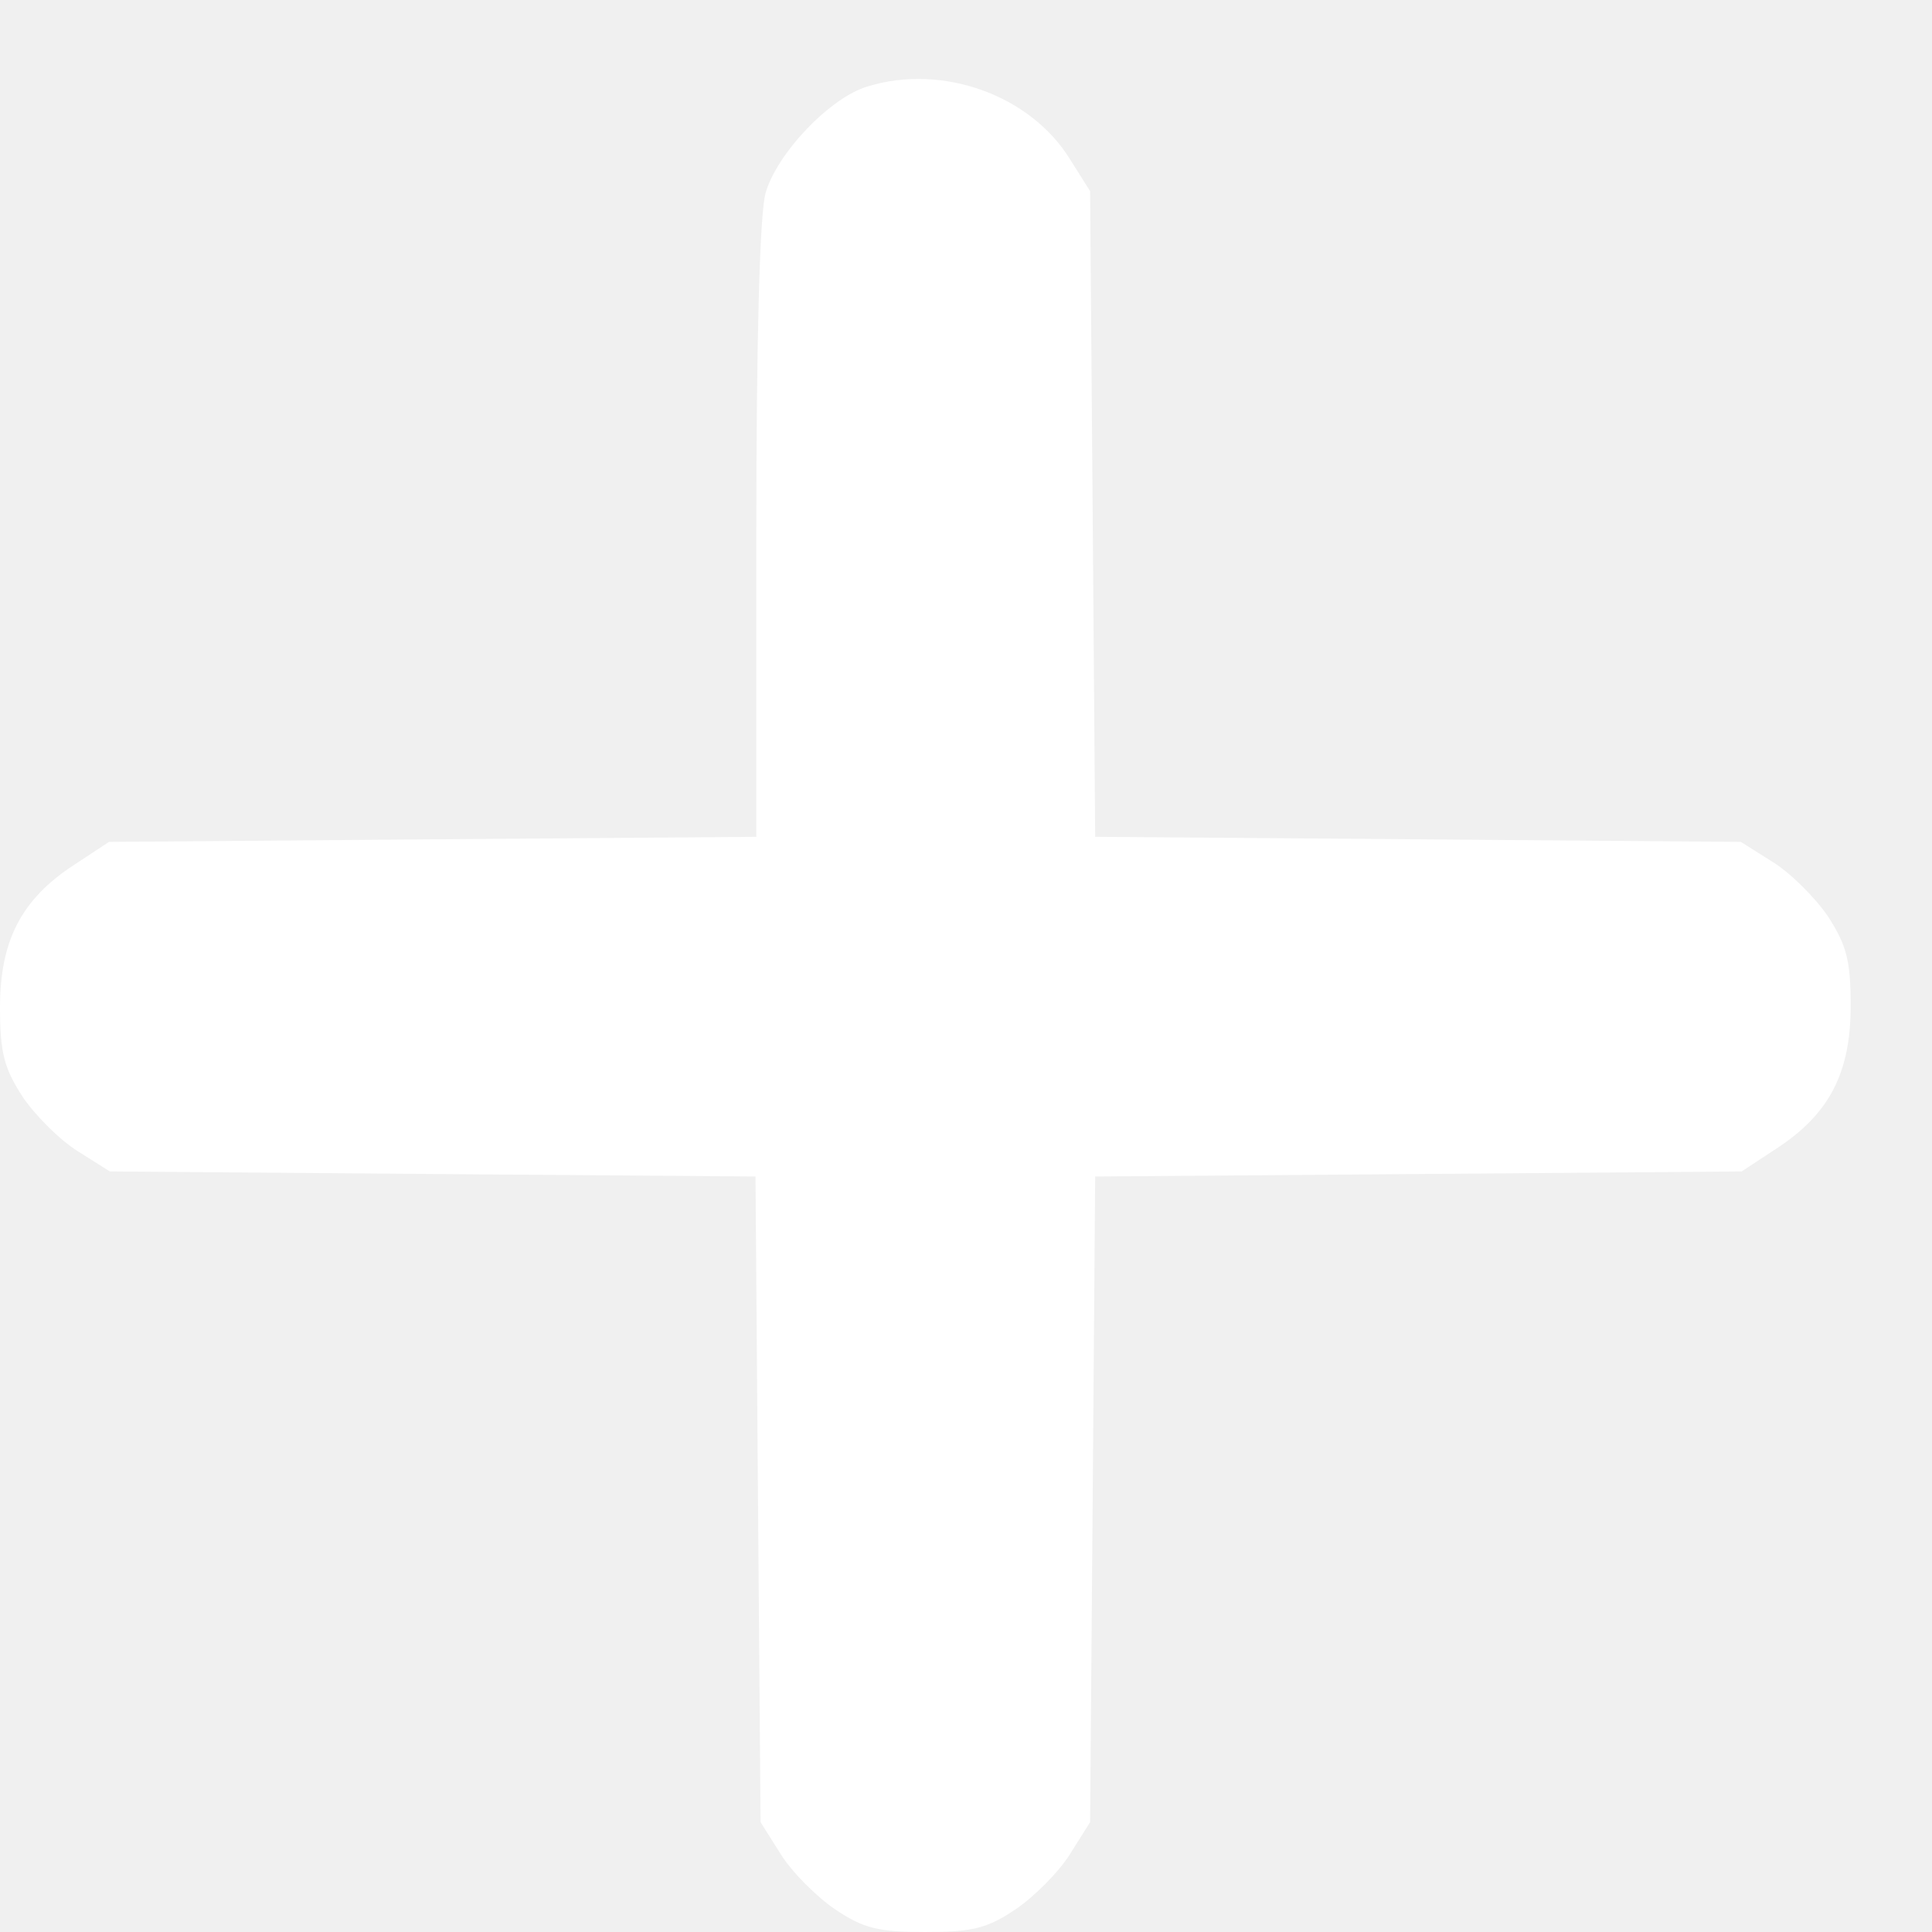
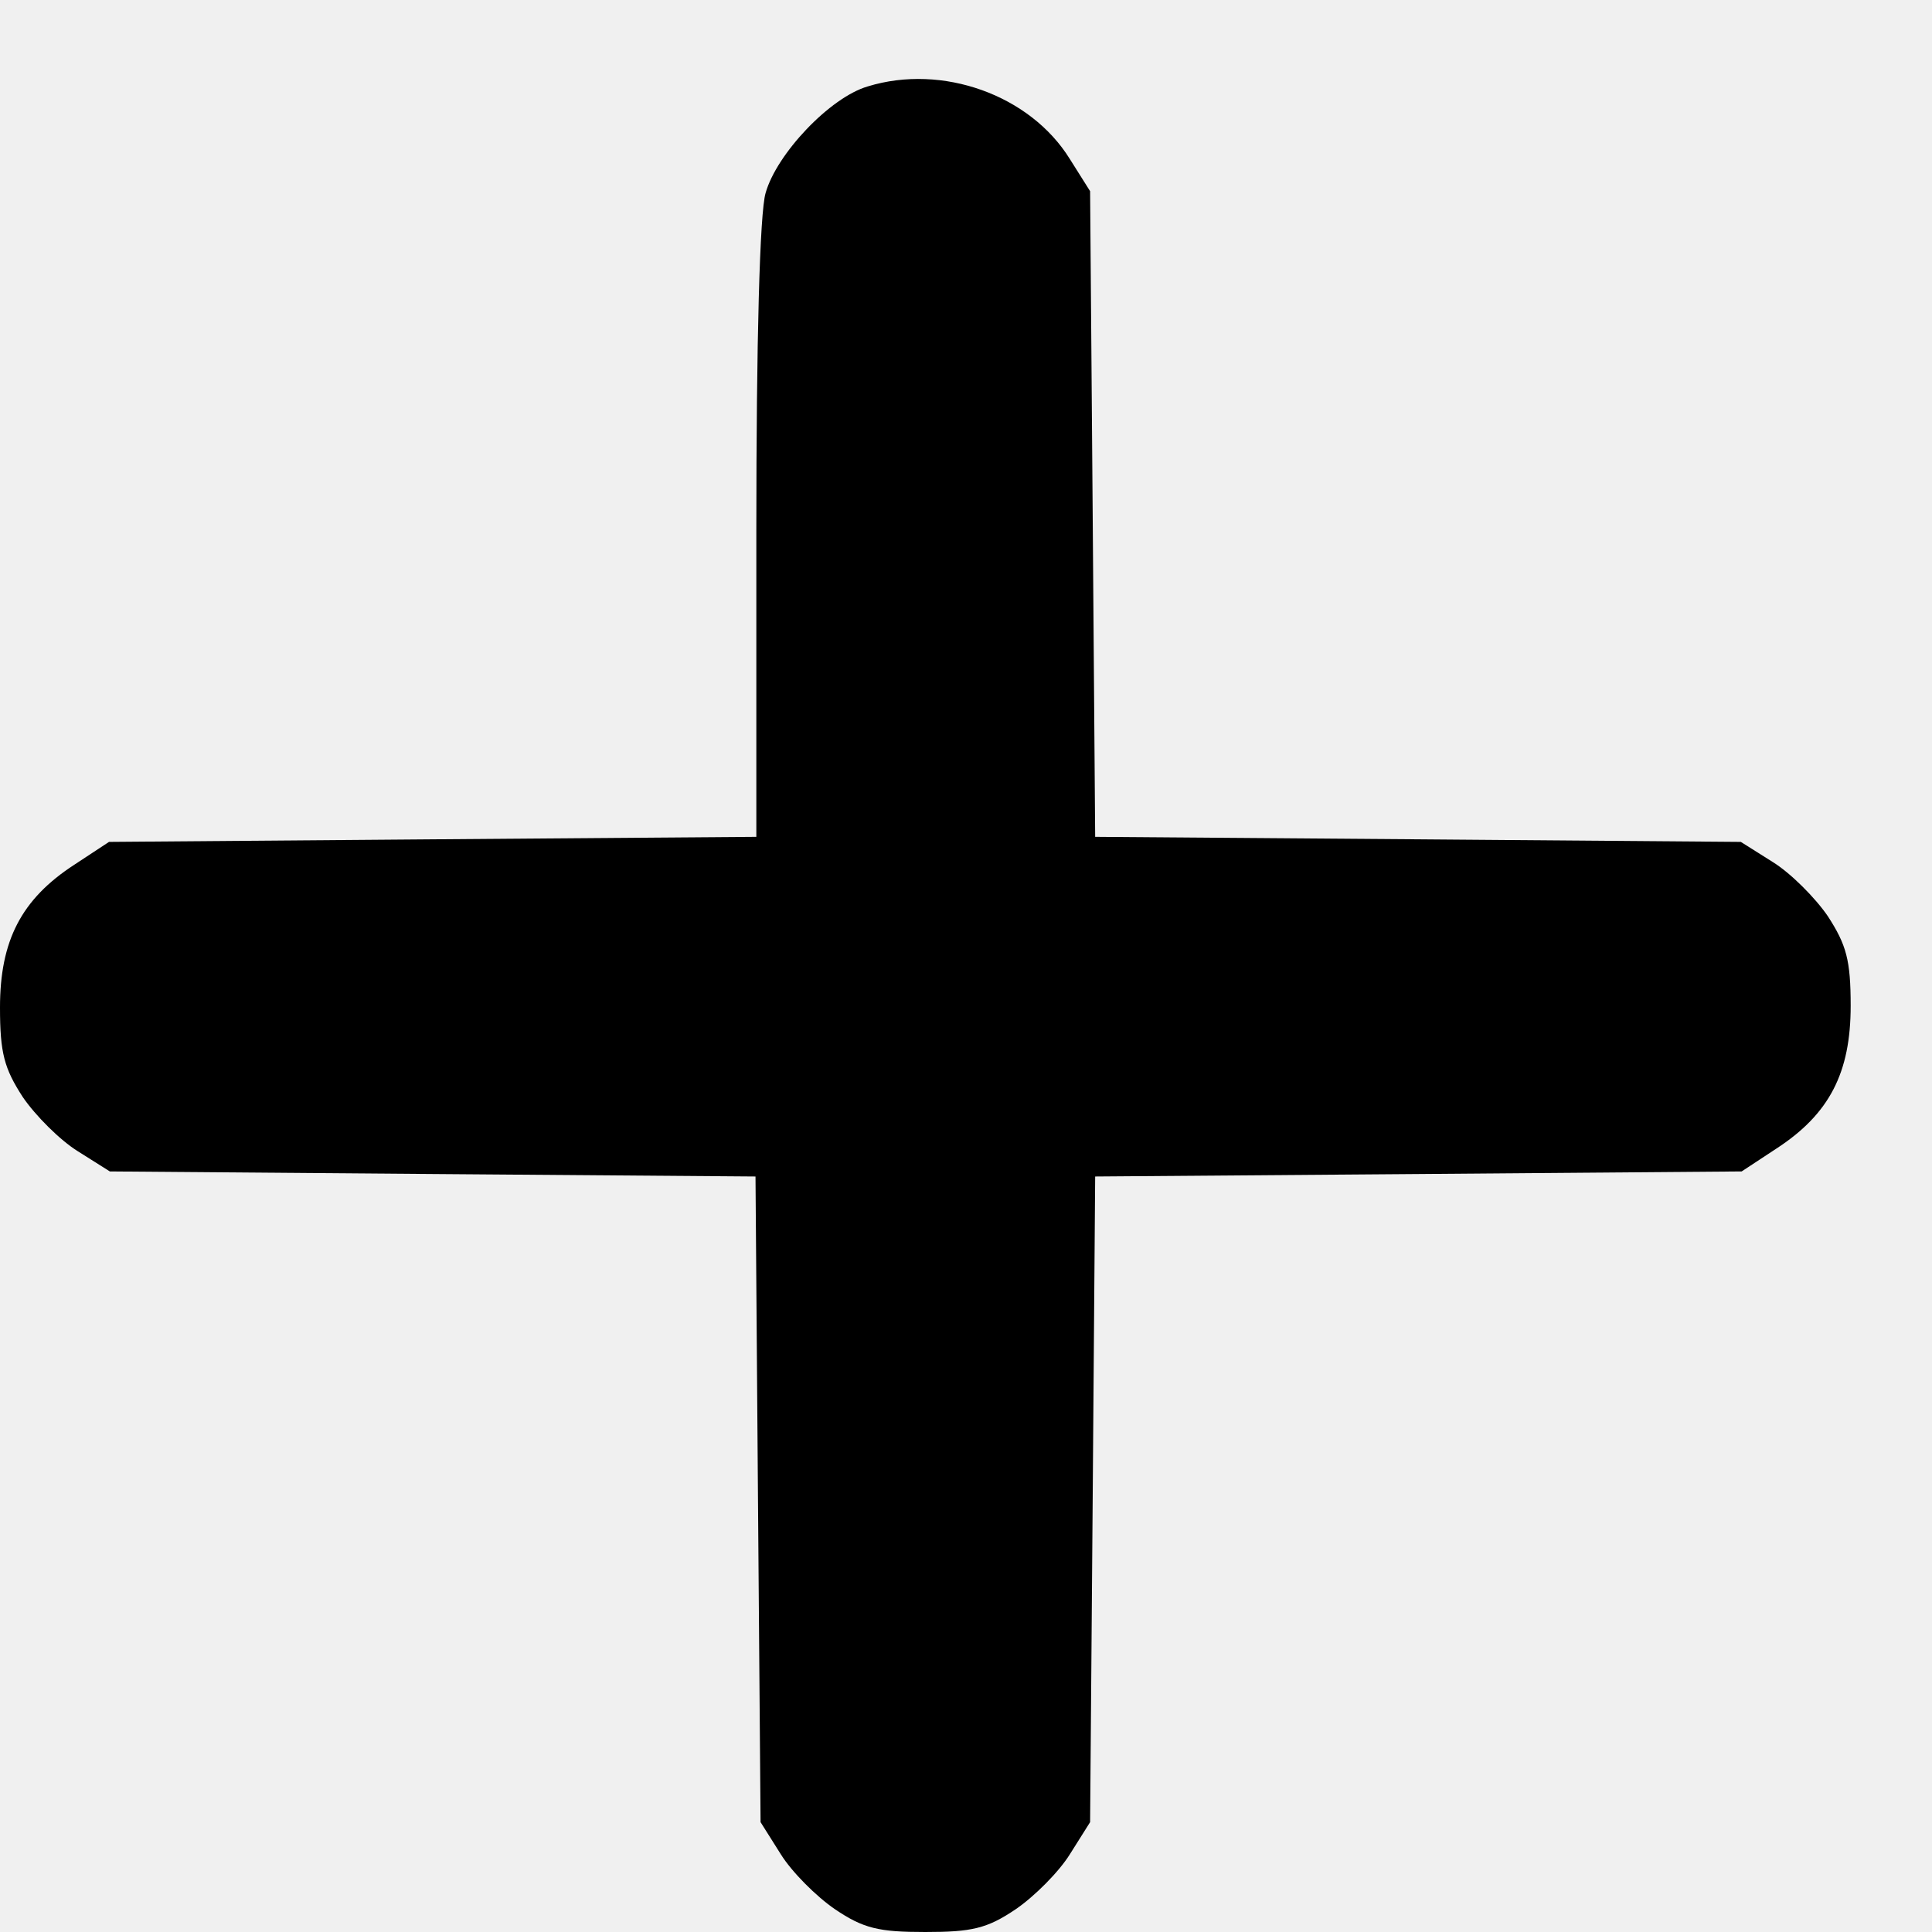
<svg xmlns="http://www.w3.org/2000/svg" width="21" height="21" viewBox="0 0 21 21" fill="none">
-   <path d="M9.433 0.939C9.02 1.059 8.441 1.674 8.322 2.097C8.258 2.308 8.221 3.713 8.221 5.771V9.096L4.703 9.123L1.185 9.151L0.808 9.399C0.23 9.775 0 10.226 0 10.951C0 11.447 0.046 11.613 0.248 11.925C0.386 12.127 0.652 12.393 0.845 12.513L1.194 12.733L4.703 12.761L8.212 12.788L8.239 16.297L8.267 19.806L8.487 20.155C8.607 20.348 8.873 20.614 9.075 20.752C9.387 20.963 9.553 21 10.058 21C10.563 21 10.729 20.963 11.041 20.752C11.243 20.614 11.509 20.348 11.629 20.155L11.849 19.806L11.877 16.297L11.904 12.788L15.422 12.761L18.931 12.733L19.308 12.485C19.886 12.109 20.116 11.659 20.116 10.933C20.116 10.437 20.07 10.271 19.868 9.959C19.73 9.757 19.464 9.491 19.271 9.371L18.922 9.151L15.413 9.123L11.904 9.096L11.877 5.587L11.849 2.078L11.629 1.729C11.197 1.031 10.242 0.691 9.433 0.939Z" fill="white" />
+   <path d="M9.433 0.939C9.02 1.059 8.441 1.674 8.322 2.097C8.258 2.308 8.221 3.713 8.221 5.771V9.096L4.703 9.123L1.185 9.151L0.808 9.399C0.23 9.775 0 10.226 0 10.951C0 11.447 0.046 11.613 0.248 11.925C0.386 12.127 0.652 12.393 0.845 12.513L1.194 12.733L4.703 12.761L8.212 12.788L8.239 16.297L8.267 19.806L8.487 20.155C8.607 20.348 8.873 20.614 9.075 20.752C9.387 20.963 9.553 21 10.058 21C10.563 21 10.729 20.963 11.041 20.752C11.243 20.614 11.509 20.348 11.629 20.155L11.849 19.806L11.877 16.297L11.904 12.788L15.422 12.761L18.931 12.733L19.308 12.485C19.886 12.109 20.116 11.659 20.116 10.933C20.116 10.437 20.07 10.271 19.868 9.959C19.73 9.757 19.464 9.491 19.271 9.371L18.922 9.151L15.413 9.123L11.904 9.096L11.877 5.587L11.849 2.078L11.629 1.729C11.197 1.031 10.242 0.691 9.433 0.939Z" fill="currentColor" />
</svg>
